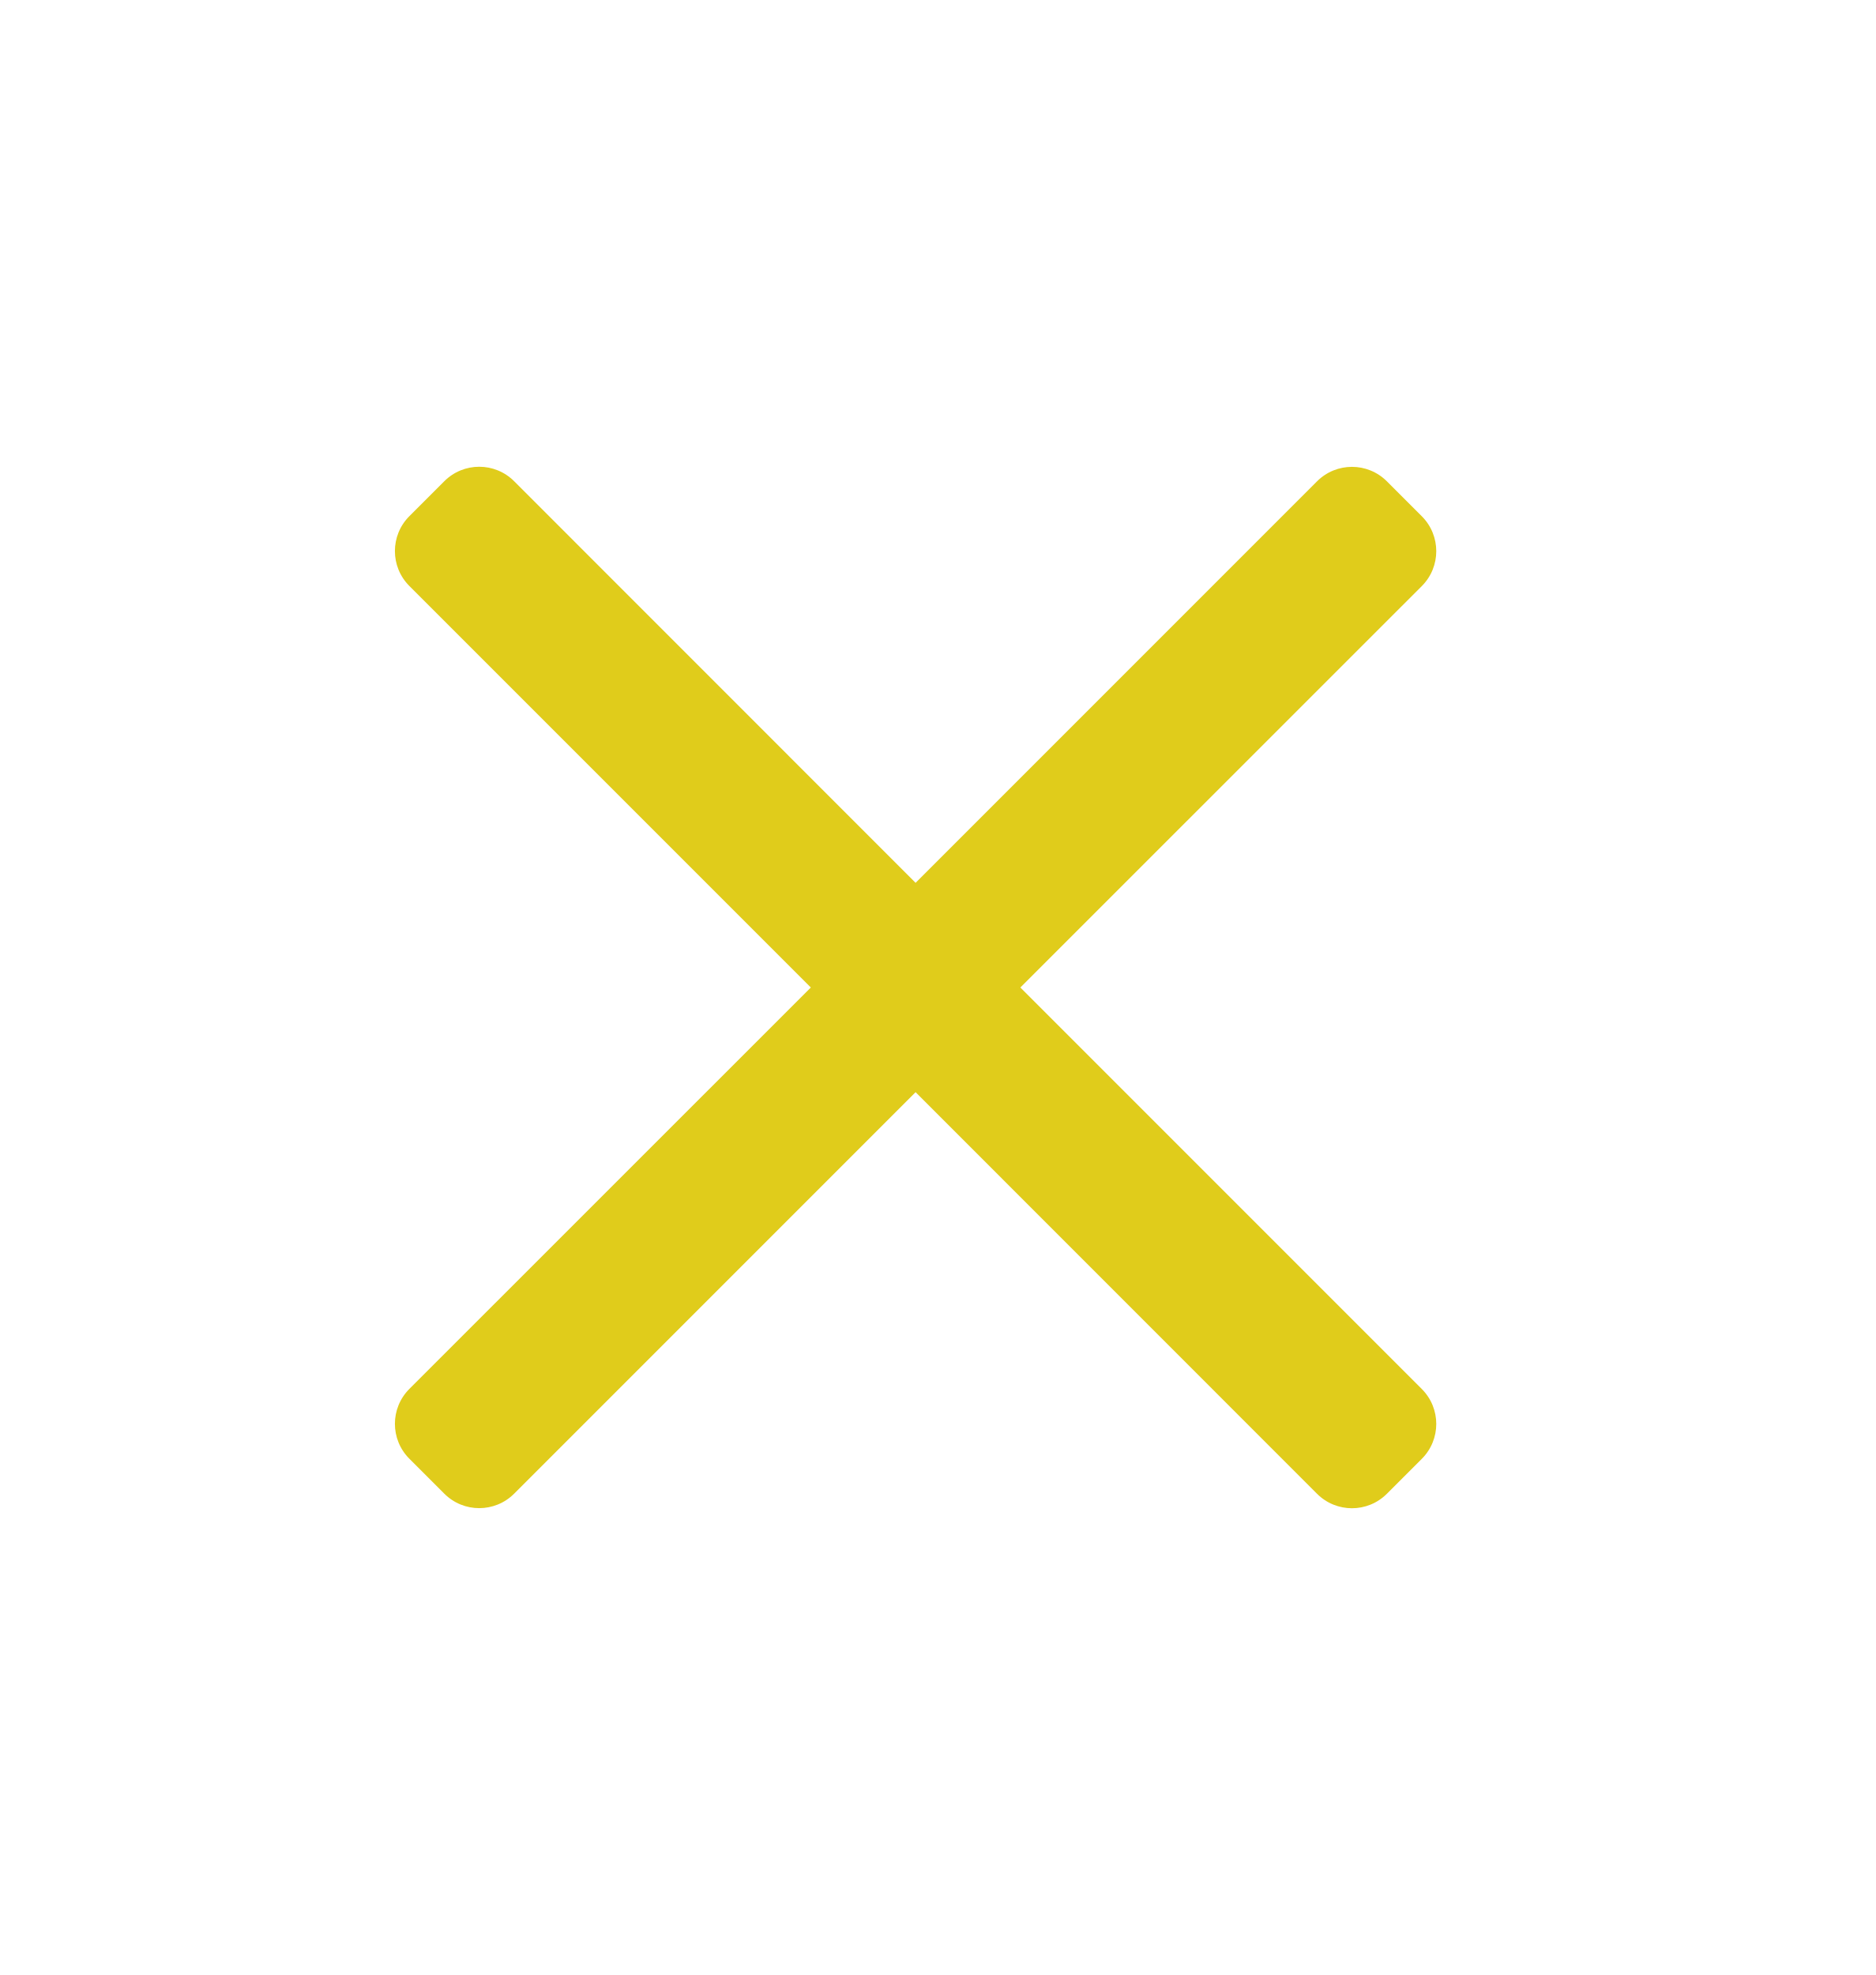
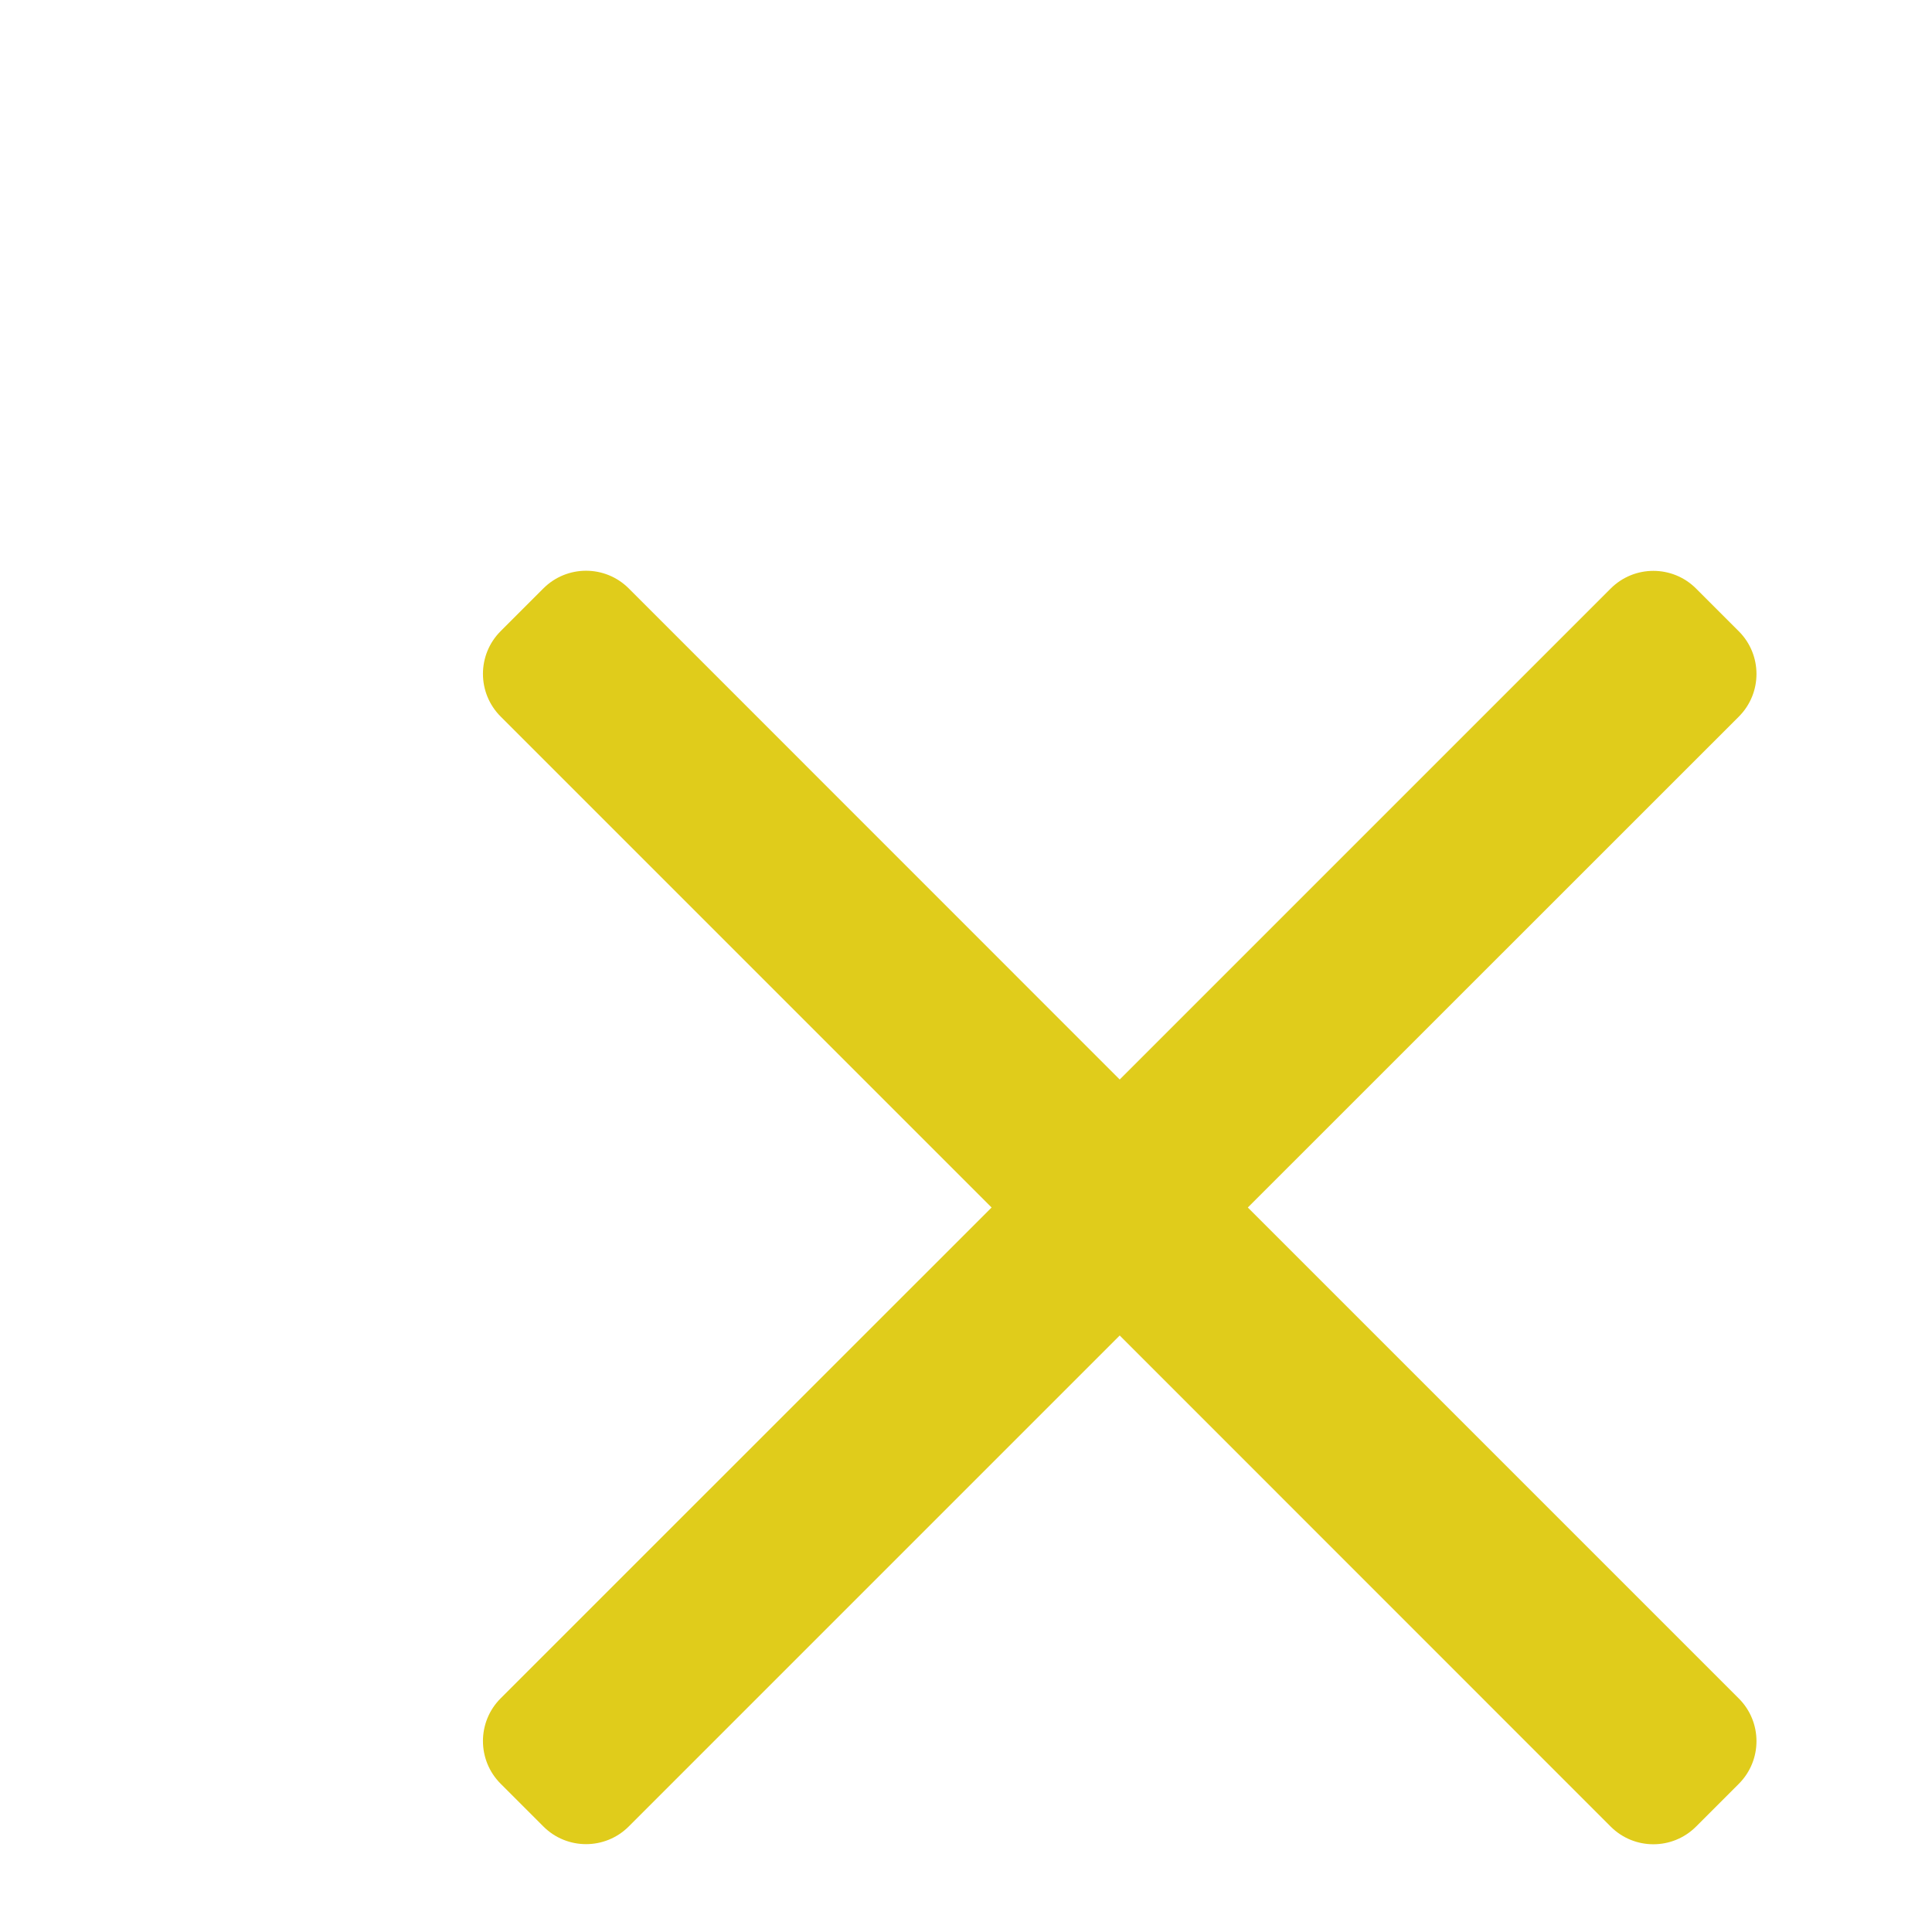
- <svg xmlns="http://www.w3.org/2000/svg" width="19" height="20" fill="none">
+ <svg xmlns="http://www.w3.org/2000/svg" viewBox="0 0 16 16" fill="#E0CC1B">
  <path d="m14.4 14.773-.354.354a.5.5 0 0 1-.707 0L9.273 11.06l-4.066 4.066a.5.5 0 0 1-.707 0l-.354-.354a.5.5 0 0 1 0-.707L8.212 10 4.146 5.934a.5.5 0 0 1 0-.707l.354-.354a.5.5 0 0 1 .707 0L9.273 8.94l4.066-4.066a.5.5 0 0 1 .707 0l.354.354a.5.5 0 0 1 0 .707L10.334 10l4.066 4.066a.5.5 0 0 1 0 .707z" fill="#E0CC1B" />
</svg>
